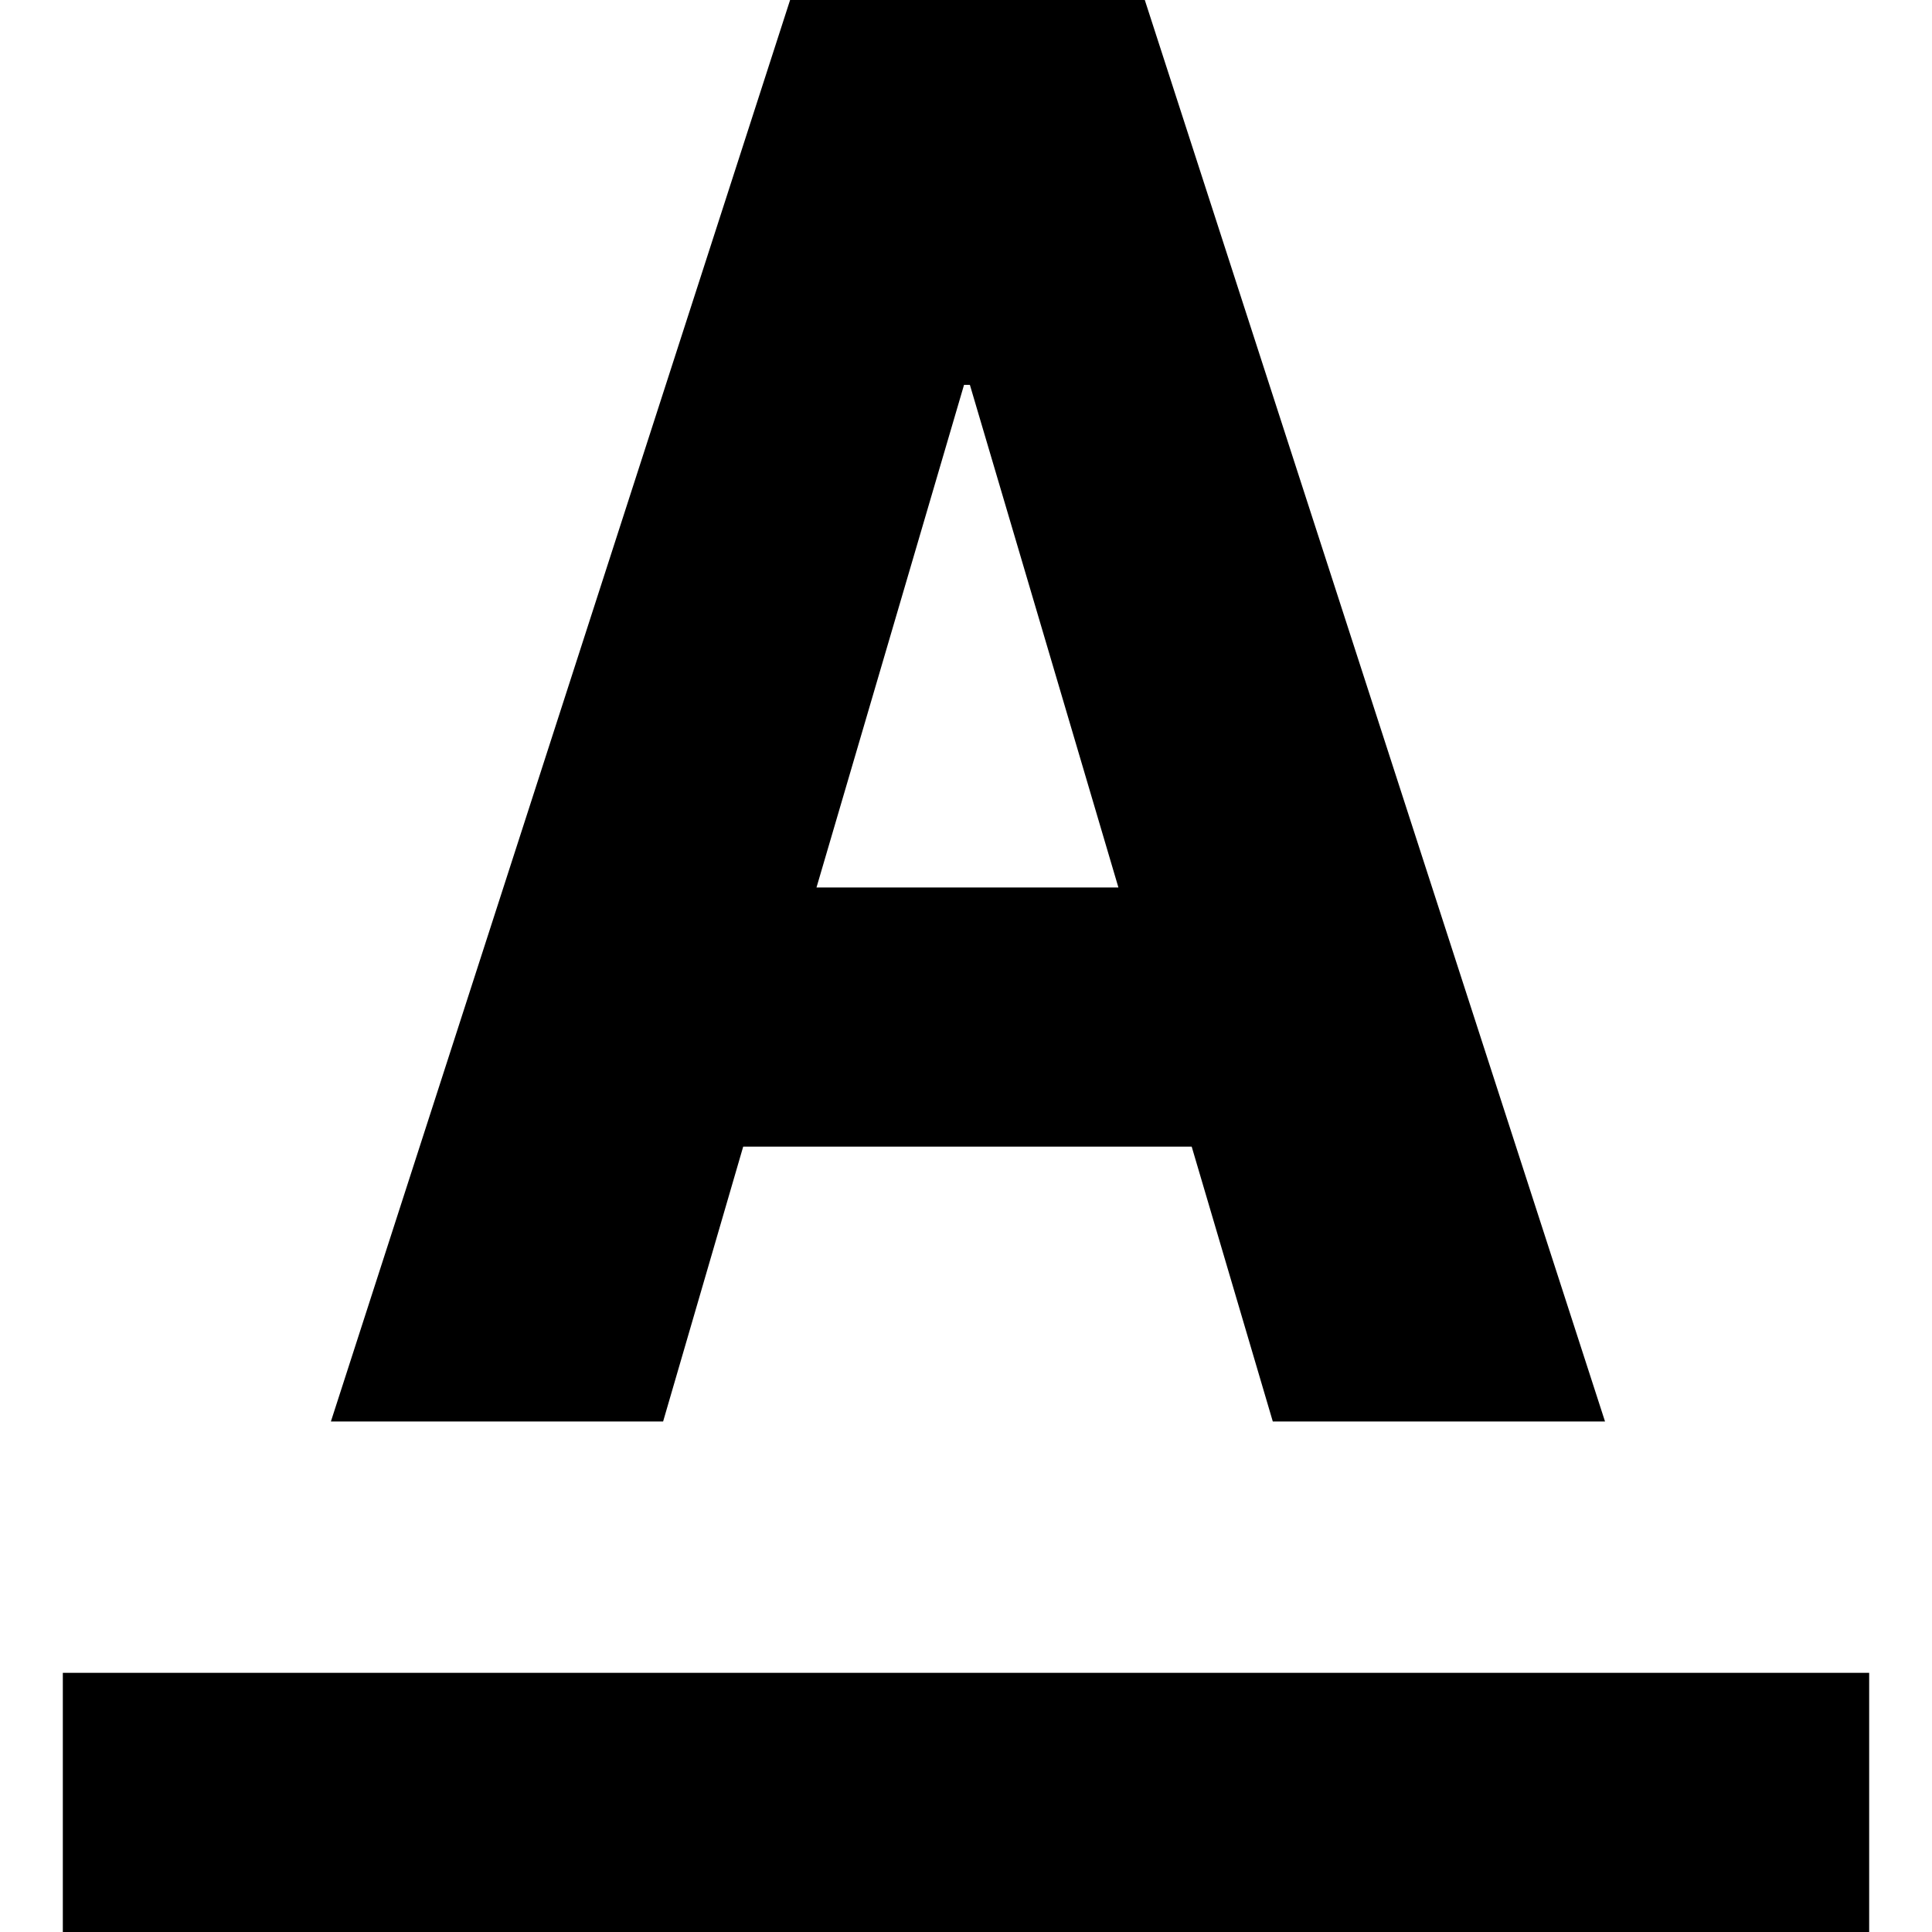
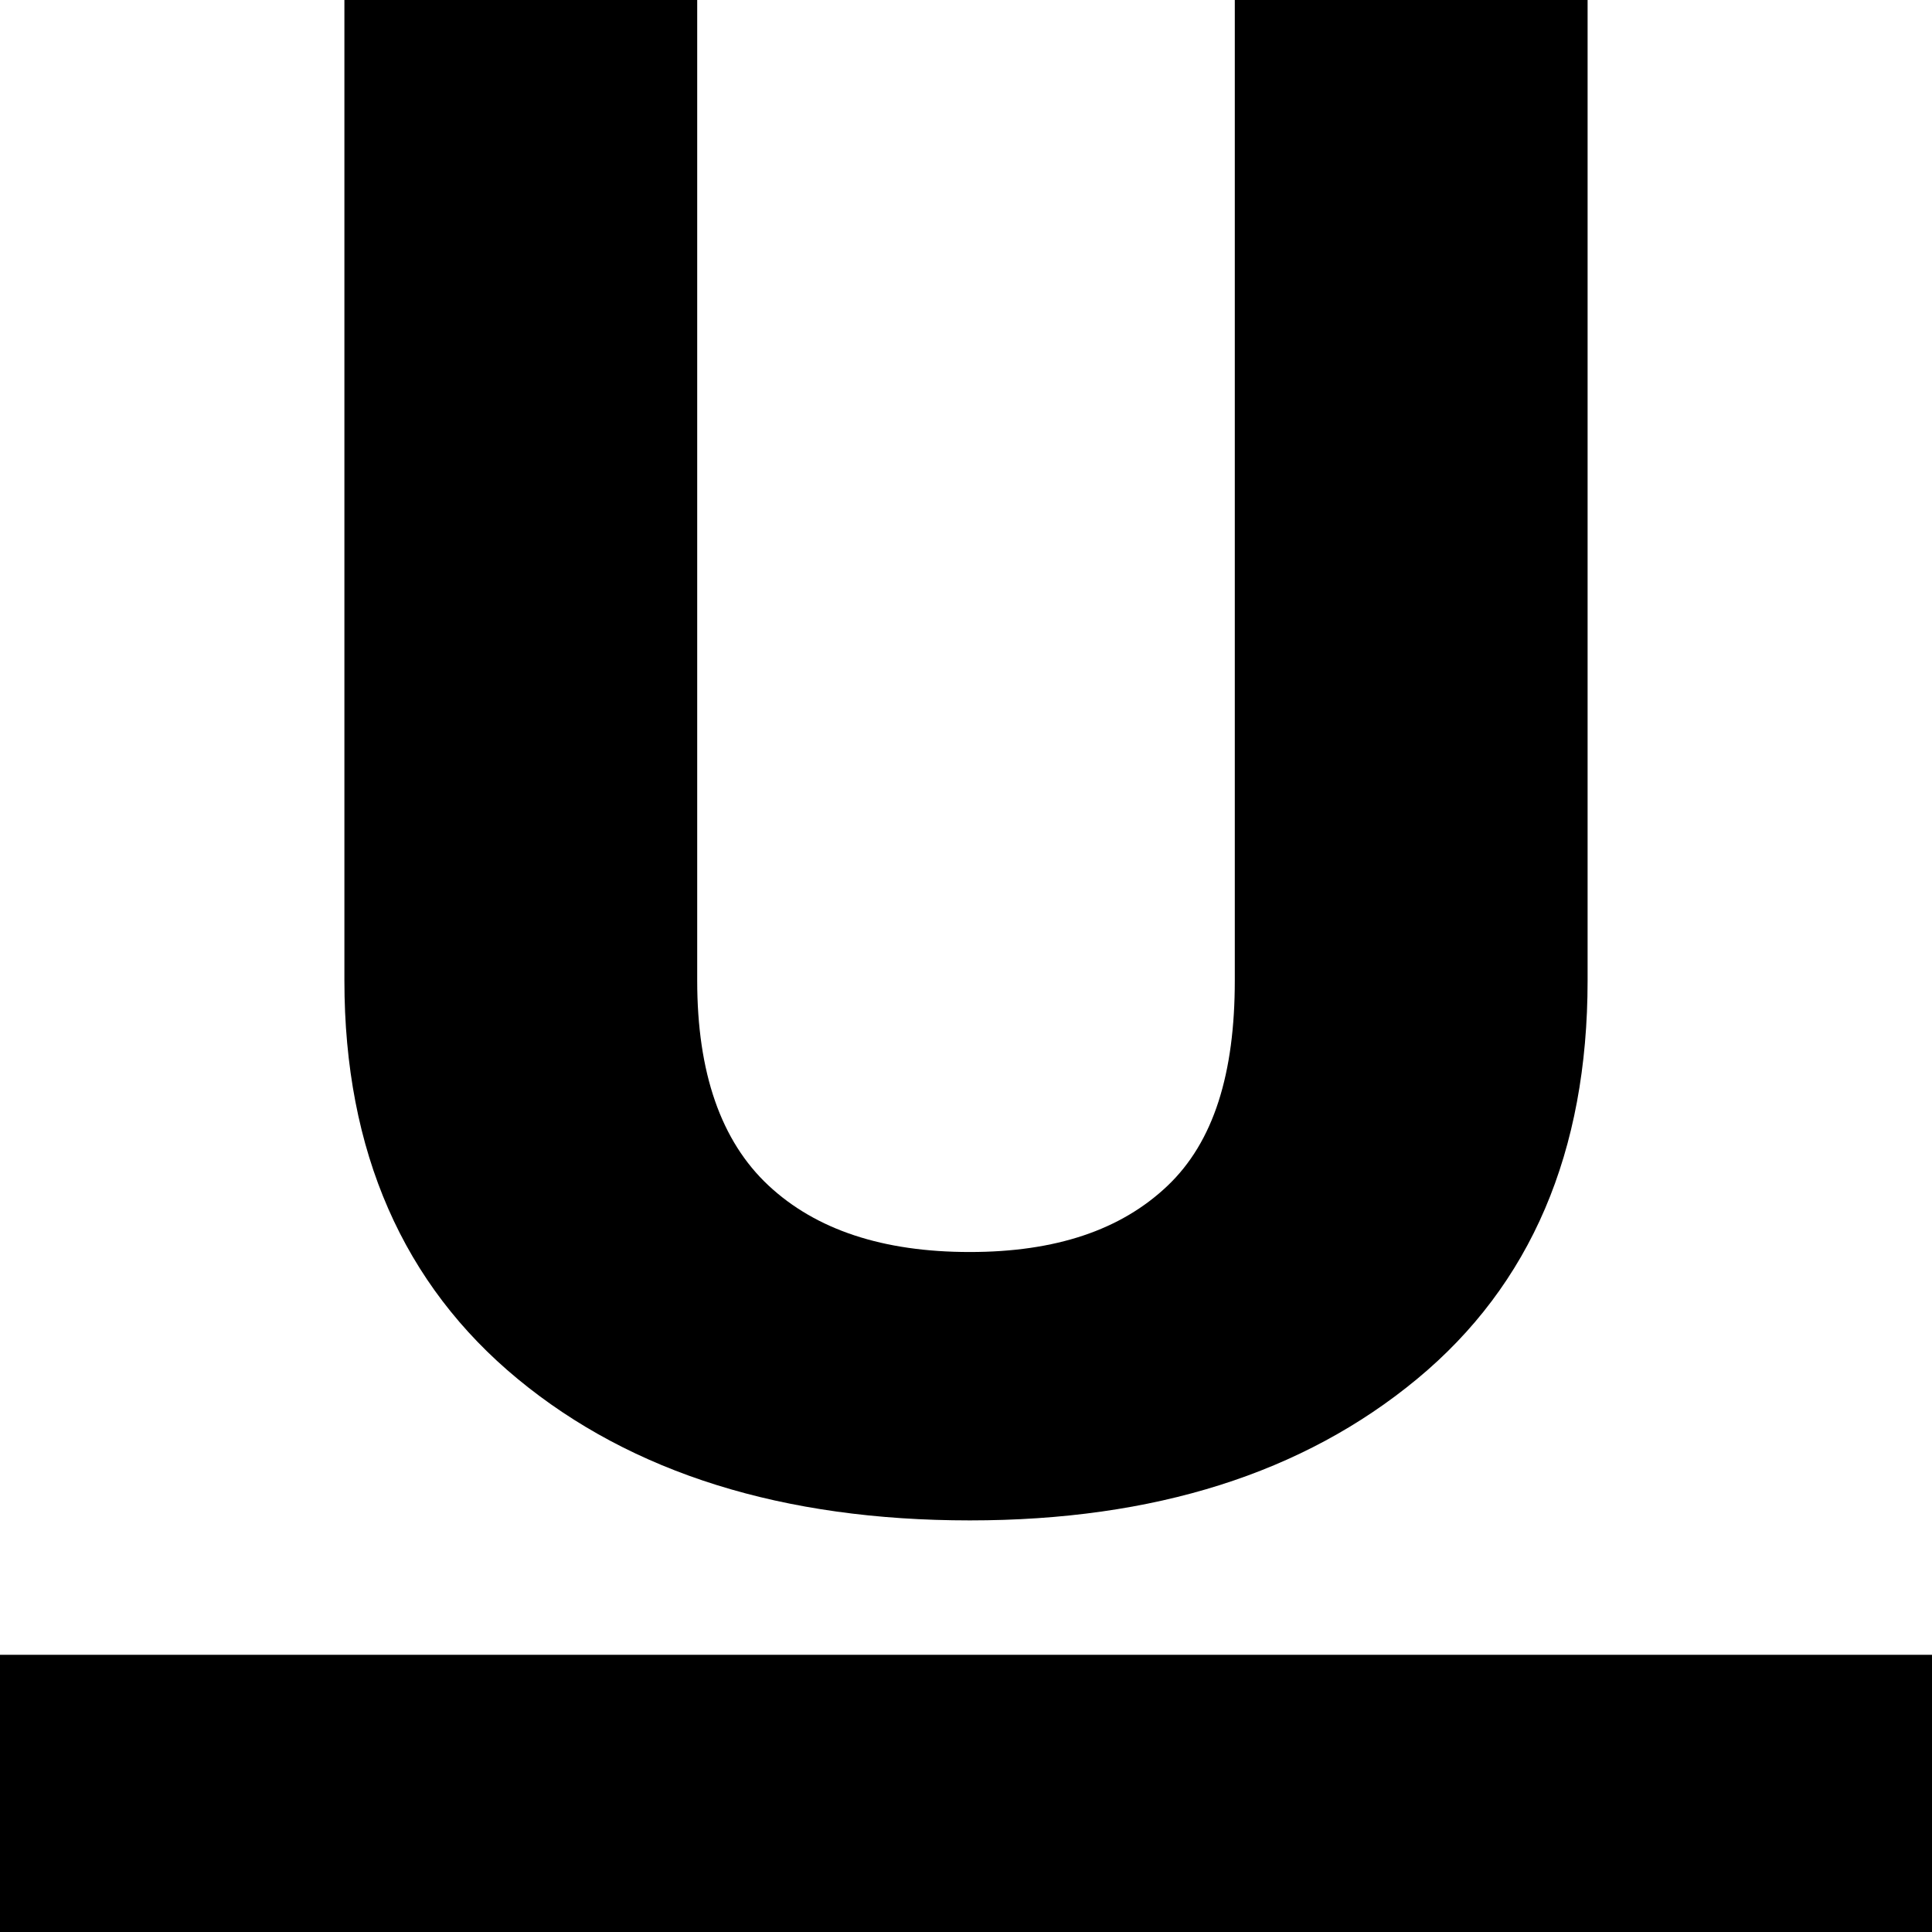
- <svg xmlns="http://www.w3.org/2000/svg" version="1.1" id="Layer_1" x="0px" y="0px" viewBox="0 0 512 512" style="enable-background:new 0 0 512 512;" xml:space="preserve">
+ <svg xmlns="http://www.w3.org/2000/svg" version="1.1" viewBox="0 0 230 230" enable-background="new 0 0 230 230">
  <g>
-     <g>
-       <rect x="16.65" y="443.317" width="478.699" height="68.683" />
-     </g>
+     <path d="M61.638,164.165C75.236,175.39,93.257,181,115.458,181c21.955,0,39.679-5.61,53.239-16.835   C182.254,152.942,189,137.13,189,116.731V0h-42v116.731c0,11.06-2.501,19.212-8.03,24.454c-5.529,5.244-13.284,7.864-23.524,7.864   c-10.322,0-18.312-2.642-23.965-7.926C85.829,135.841,83,127.711,83,116.731V0H41v116.731C41,137.13,48.039,152.942,61.638,164.165   z" />
+     <rect width="230" y="197" height="33" />
  </g>
-   <g>
-     <g>
-       <path d="M303.383,0h-94L87.689,376.715h88.041l21.225-72.846H315.81l21.496,72.846h88.043L303.383,0z M216.38,235.187    l39.103-133.203h1.544l39.362,133.203H216.38z" />
-     </g>
-   </g>
-   <g>
- </g>
-   <g>
- </g>
-   <g>
- </g>
-   <g>
- </g>
-   <g>
- </g>
-   <g>
- </g>
-   <g>
- </g>
-   <g>
- </g>
-   <g>
- </g>
-   <g>
- </g>
-   <g>
- </g>
-   <g>
- </g>
-   <g>
- </g>
-   <g>
- </g>
-   <g>
- </g>
</svg>
